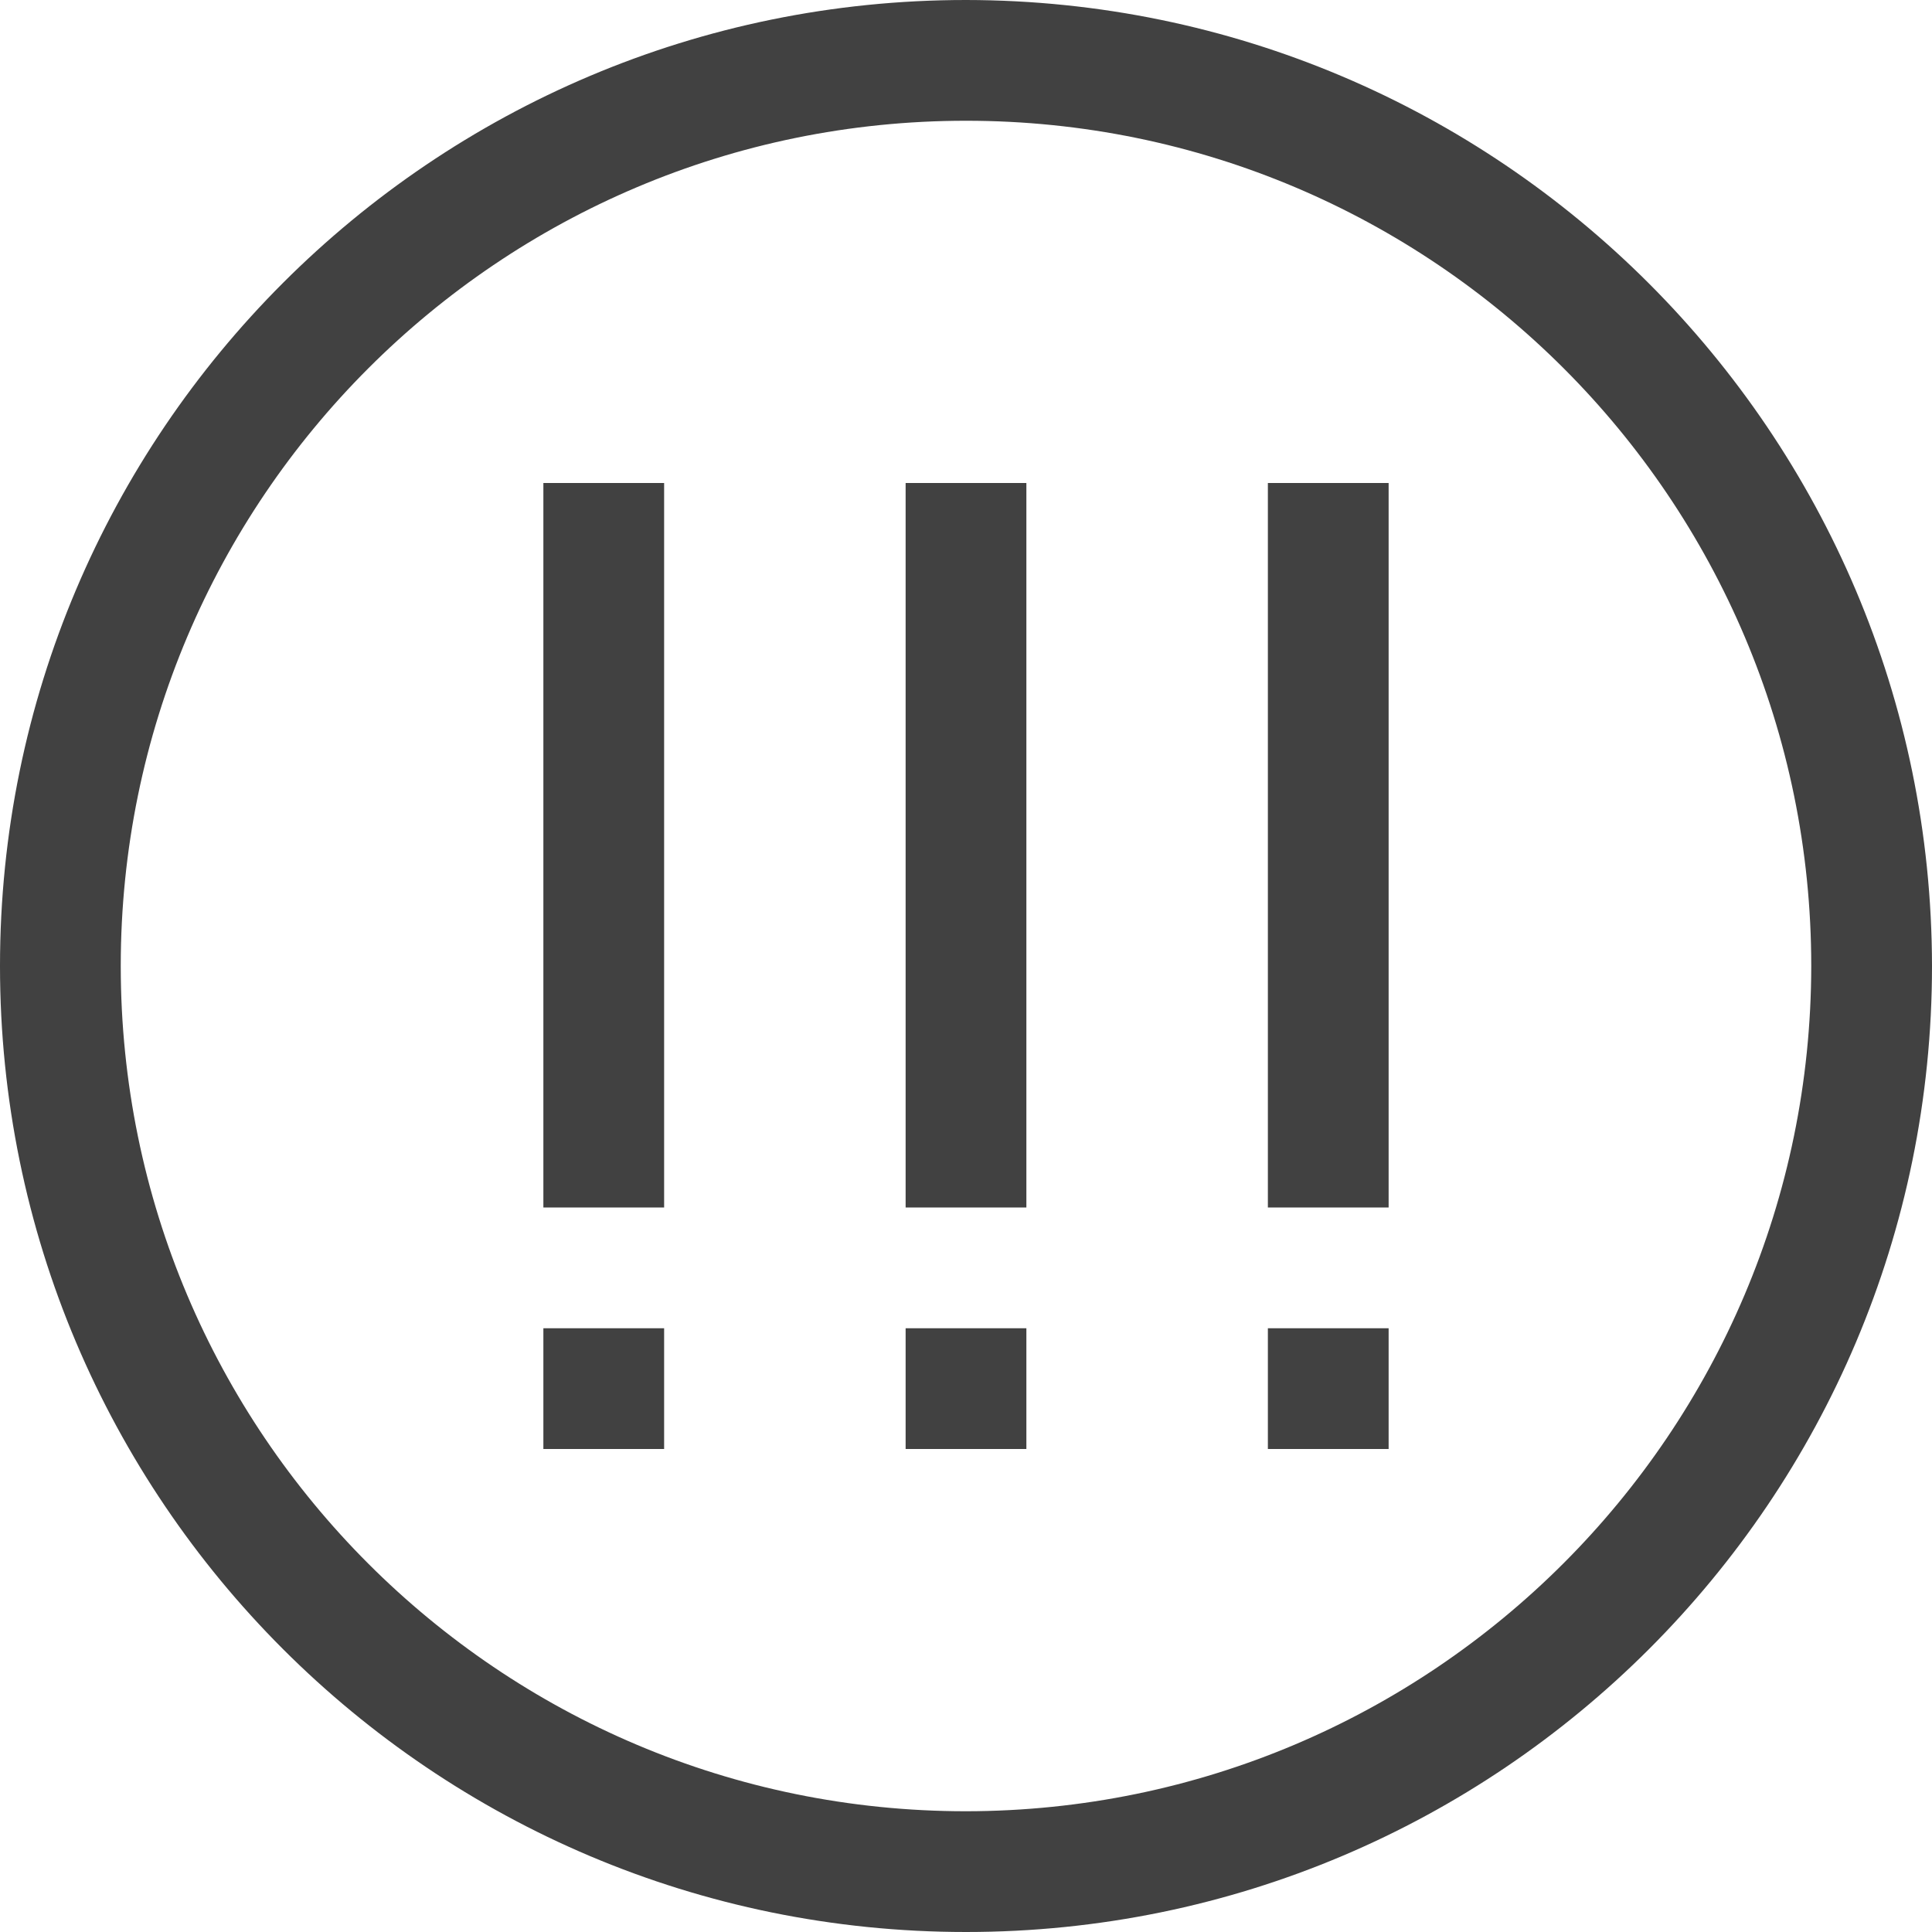
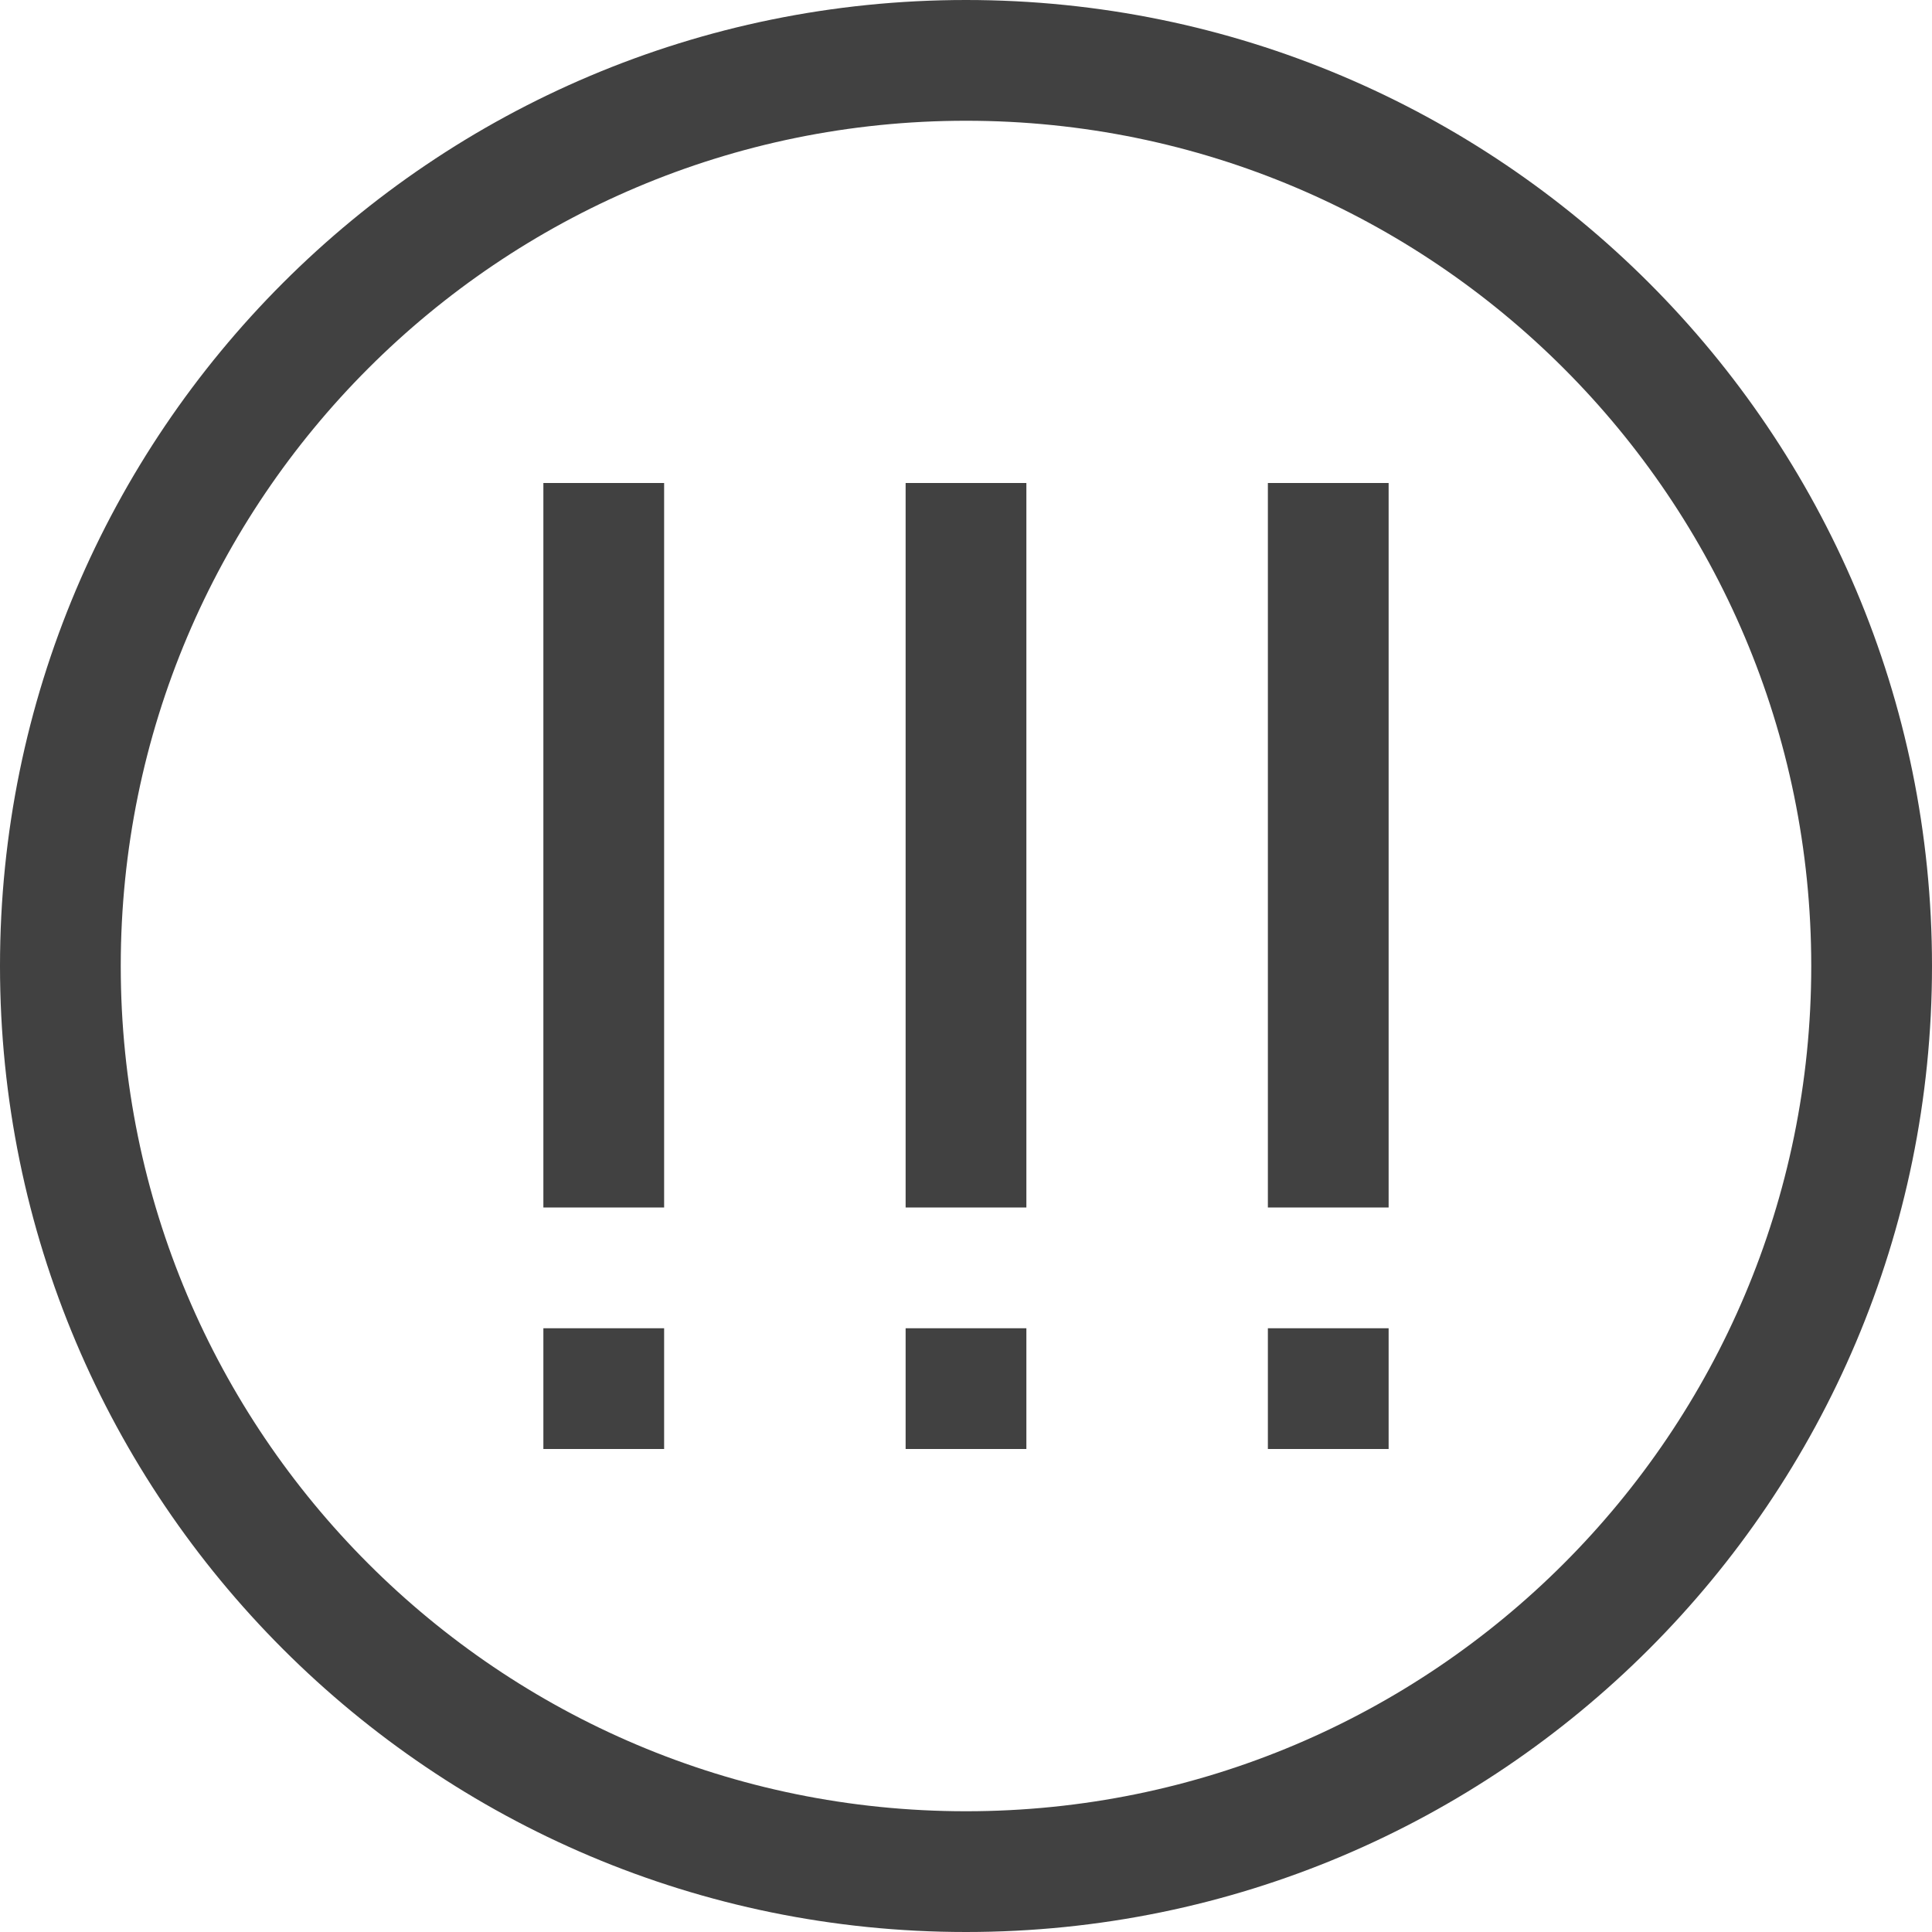
<svg xmlns="http://www.w3.org/2000/svg" viewBox="0 0 16 16">
  <g fill="#414141">
-     <path d="M8 0C3.582 0 0 3.582 0 8s3.582 8 8 8 8-3.582 8-8c-.005-4.416-3.584-7.995-8-8zm0 15c-3.866 0-7-3.134-7-7 0-3.866 3.134-7 7-7s7 3.134 7 7c-.004 3.864-3.136 6.996-7 7z" />
+     <path d="M8 0a8 8 0 1 0 0 16A8 8 0 0 0 8 0zm0 15A7 7 0 1 1 8 1a7 7 0 0 1 0 14z" />
    <path d="M7.5 11h1v1h-1zm3 0h1v1h-1zm-6 0h1v1h-1zm3-7h1v6h-1zm3 0h1v6h-1zm-6 0h1v6h-1z" />
  </g>
</svg>
